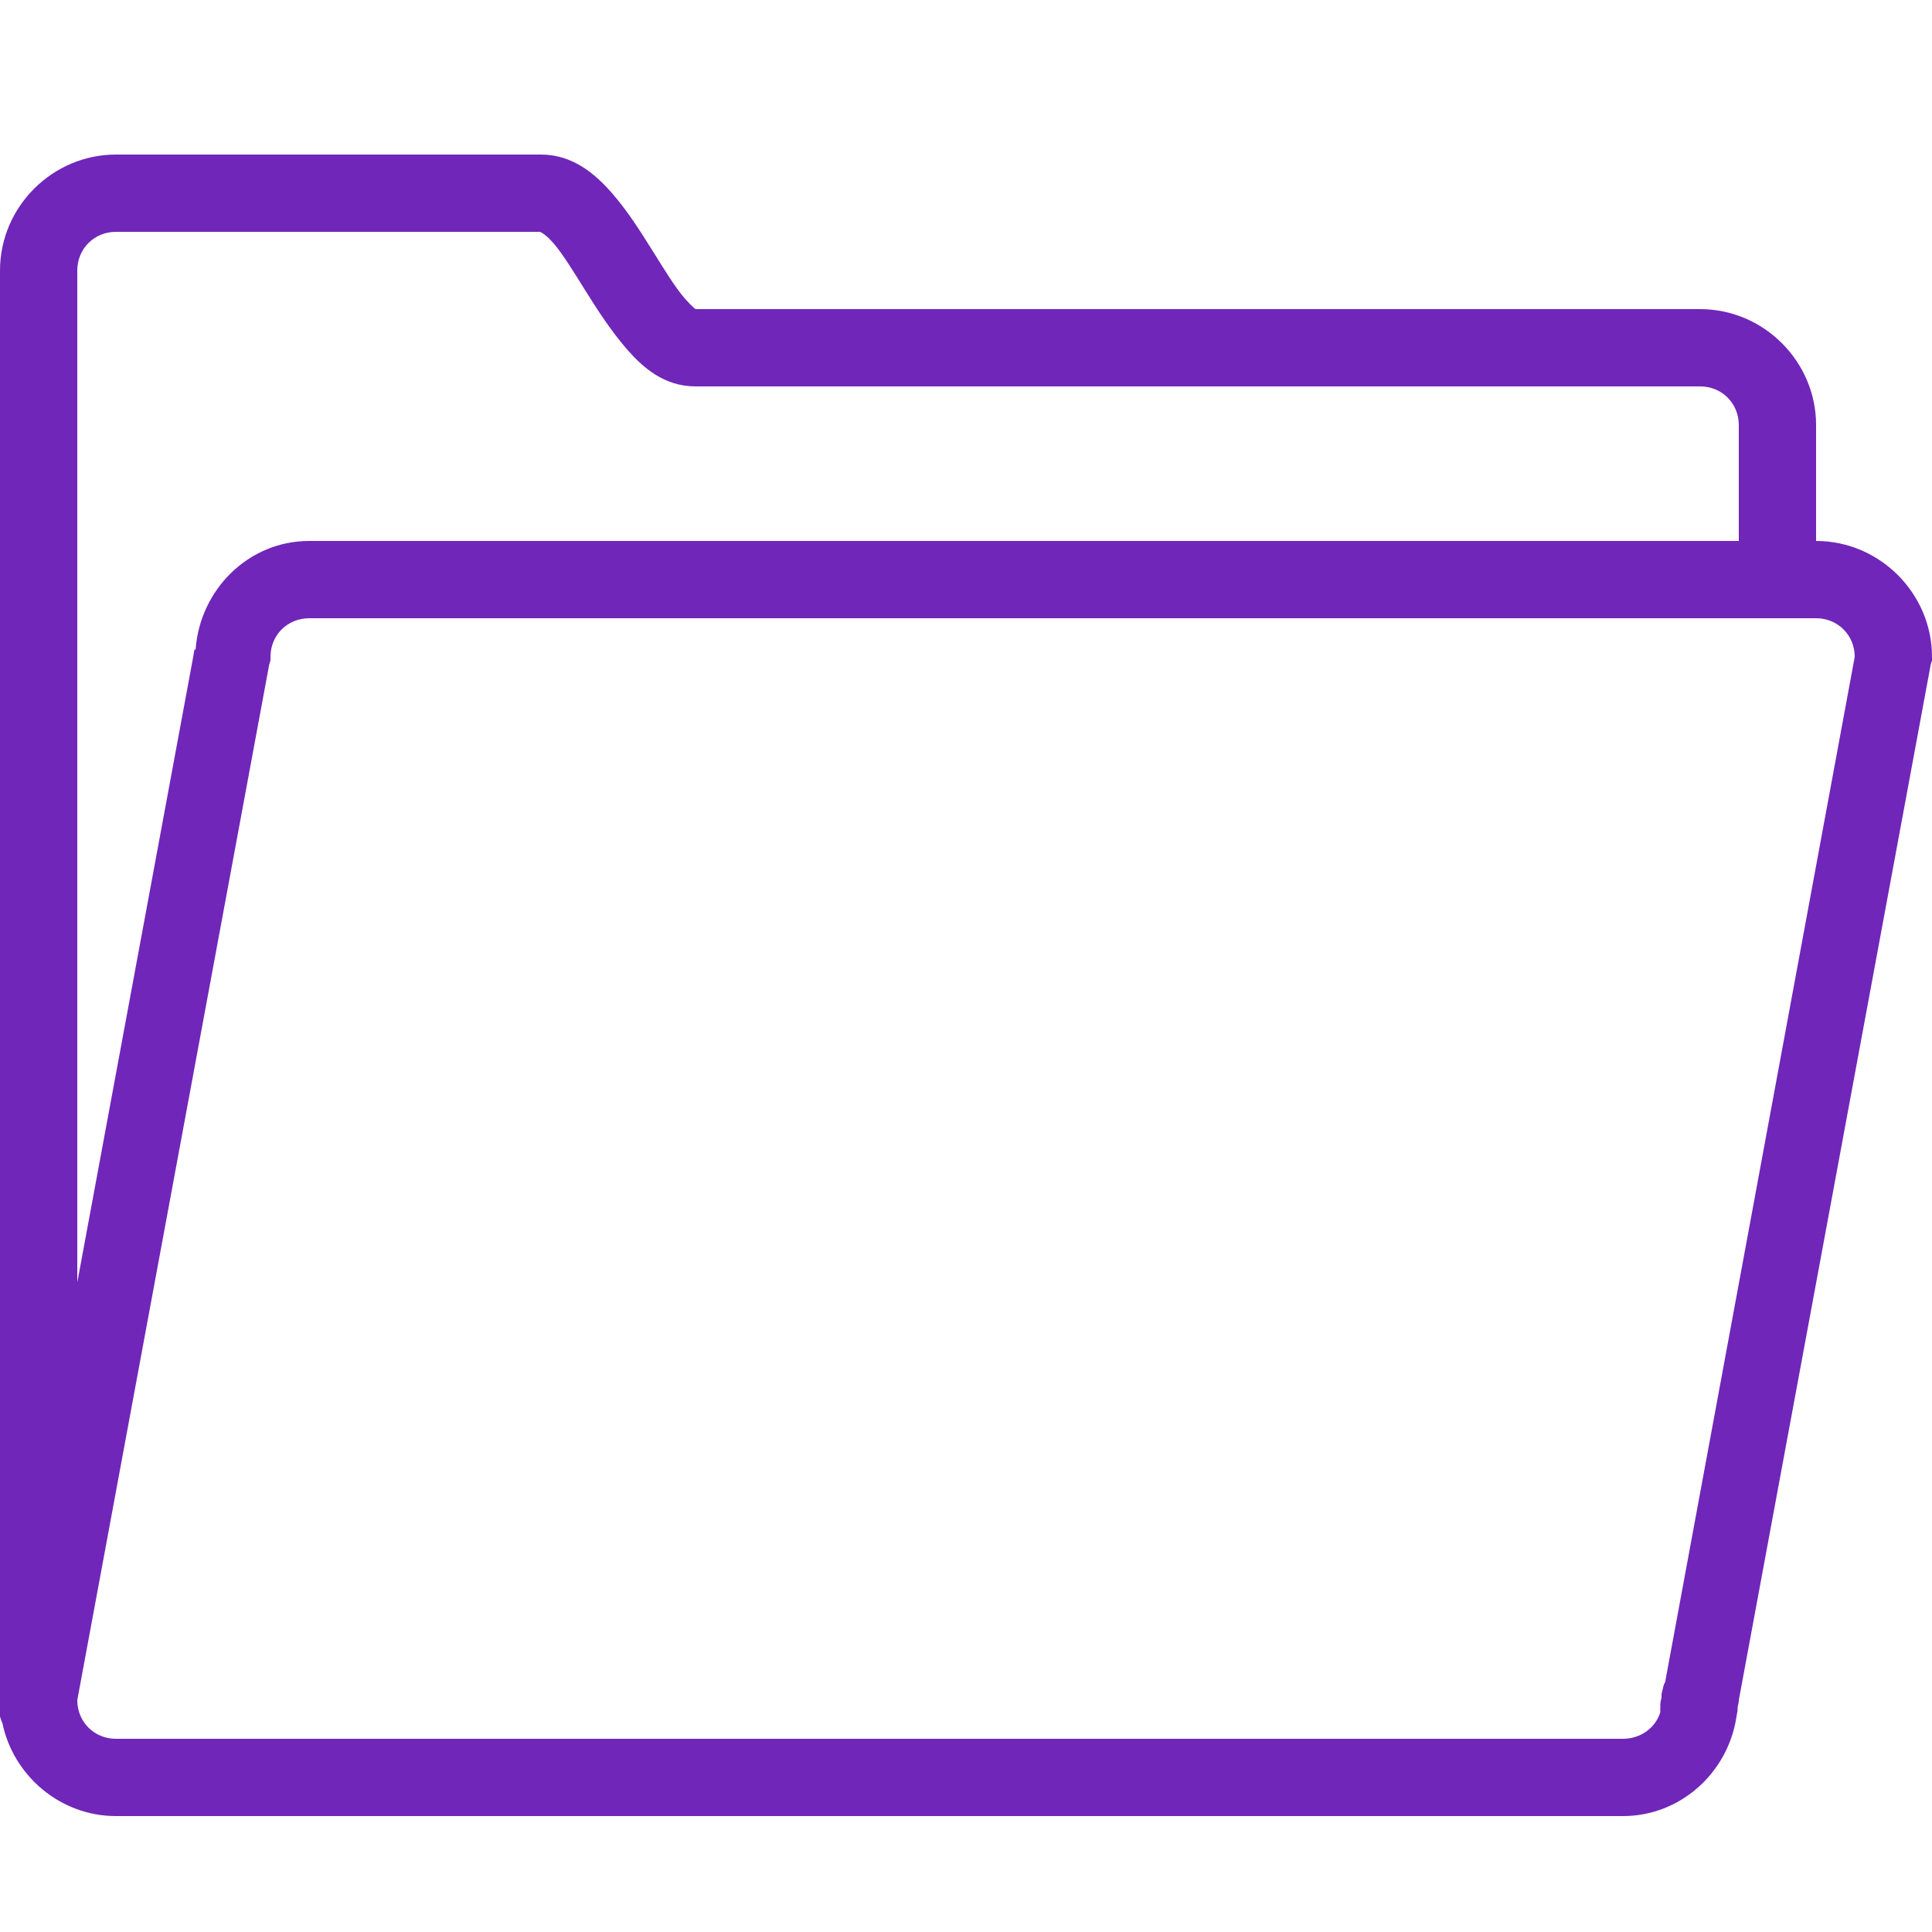
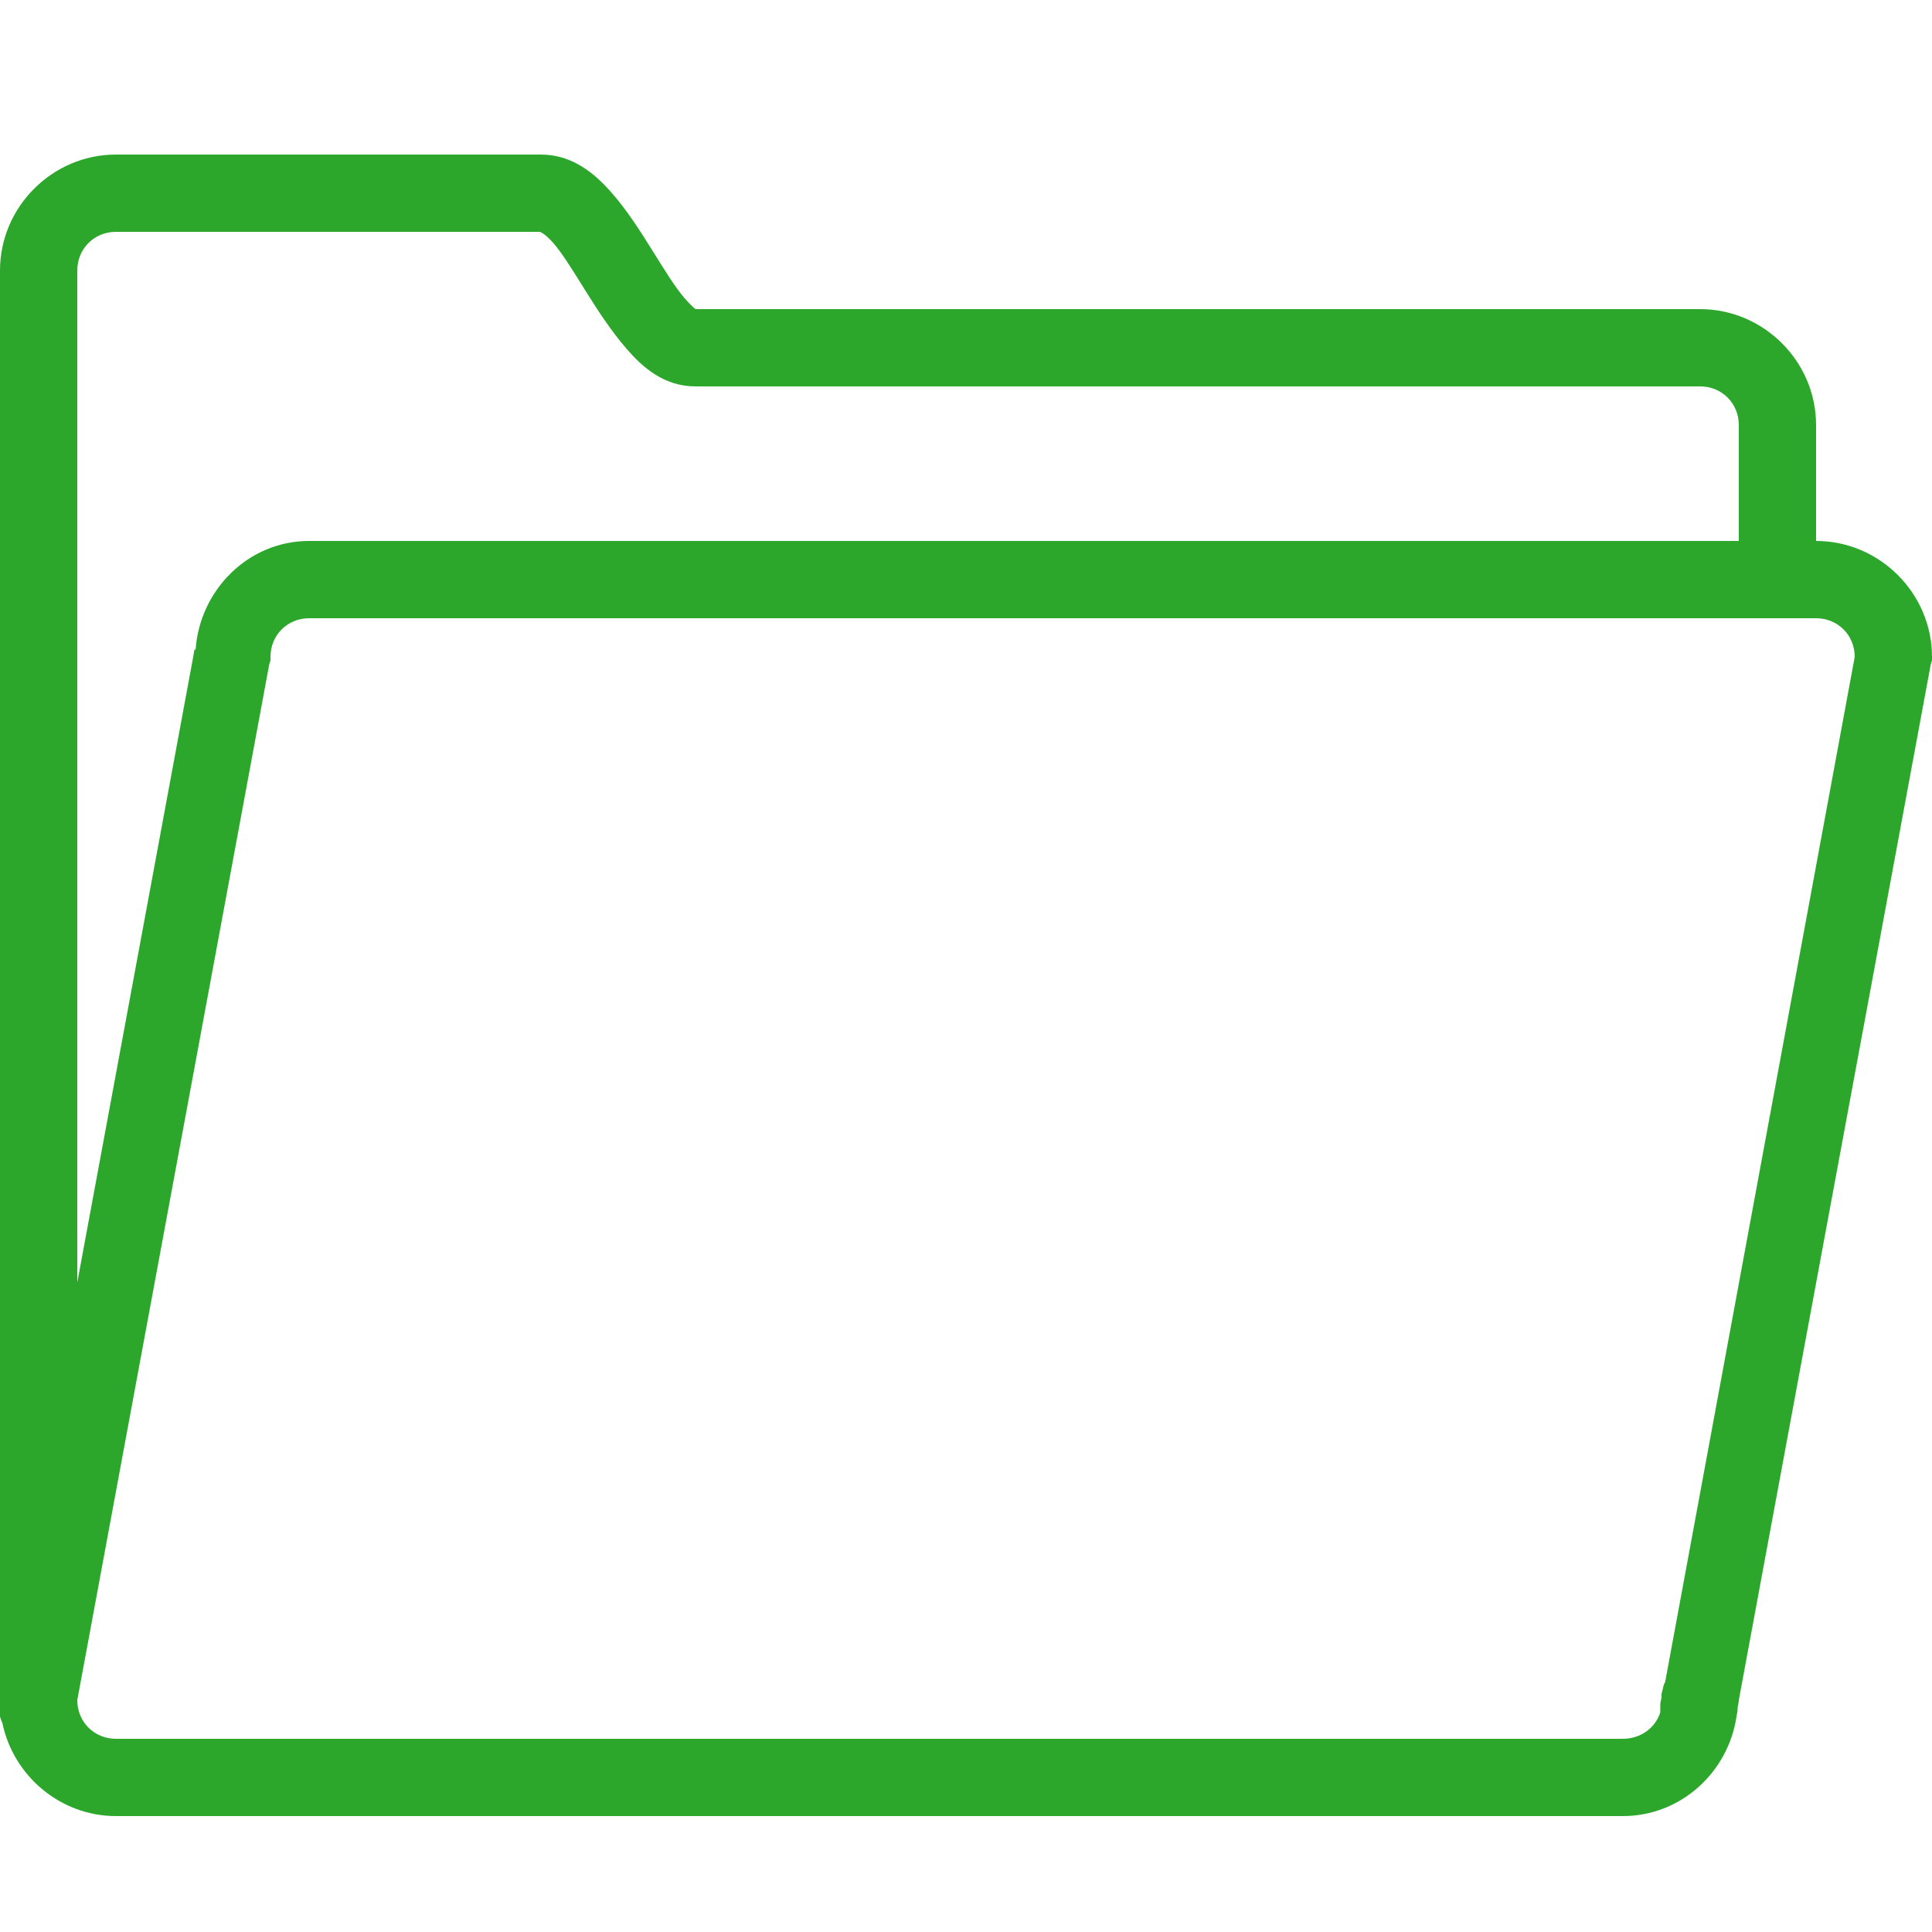
- <svg xmlns="http://www.w3.org/2000/svg" fill="#7026b9" viewBox="0 0 50 50" width="50px" height="50px">
+ <svg xmlns="http://www.w3.org/2000/svg" fill="#2ca72c" viewBox="0 0 50 50" width="50px" height="50px">
  <path d="M 3 4 C 1.355 4 0 5.355 0 7 L 0 43.906 C -0.062 44.137 -0.039 44.379 0.062 44.594 C 0.344 45.957 1.562 47 3 47 L 42 47 C 43.492 47 44.719 45.875 44.938 44.438 C 44.945 44.375 44.965 44.312 44.969 44.25 C 44.969 44.23 44.969 44.207 44.969 44.188 L 45 44.031 C 45 44.02 45 44.012 45 44 L 49.969 17.188 L 50 17.094 L 50 17 C 50 15.355 48.645 14 47 14 L 47 11 C 47 9.355 45.645 8 44 8 L 18.031 8 C 18.035 8.004 18.023 8 18 8 C 17.969 7.977 17.879 7.902 17.719 7.719 C 17.473 7.438 17.188 6.969 16.875 6.469 C 16.562 5.969 16.227 5.438 15.812 4.969 C 15.398 4.5 14.82 4 14 4 Z M 3 6 L 14 6 C 13.938 6 14.066 6 14.312 6.281 C 14.559 6.562 14.844 7.031 15.156 7.531 C 15.469 8.031 15.812 8.562 16.219 9.031 C 16.625 9.5 17.18 10 18 10 L 44 10 C 44.562 10 45 10.438 45 11 L 45 14 L 8 14 C 6.426 14 5.172 15.266 5.062 16.812 L 5.031 16.812 L 5 17 L 2 33.188 L 2 7 C 2 6.438 2.438 6 3 6 Z M 8 16 L 47 16 C 47.562 16 48 16.438 48 17 L 43.094 43.531 L 43.062 43.594 C 43.051 43.633 43.039 43.676 43.031 43.719 C 43.02 43.758 43.008 43.801 43 43.844 C 43 43.863 43 43.887 43 43.906 C 43 43.918 43 43.926 43 43.938 C 42.984 43.988 42.977 44.039 42.969 44.094 C 42.965 44.125 42.973 44.156 42.969 44.188 C 42.965 44.23 42.965 44.27 42.969 44.312 C 42.844 44.719 42.457 45 42 45 L 3 45 C 2.438 45 2 44.562 2 44 L 6.969 17.188 L 7 17.094 L 7 17 C 7 16.438 7.438 16 8 16 Z" />
</svg>
